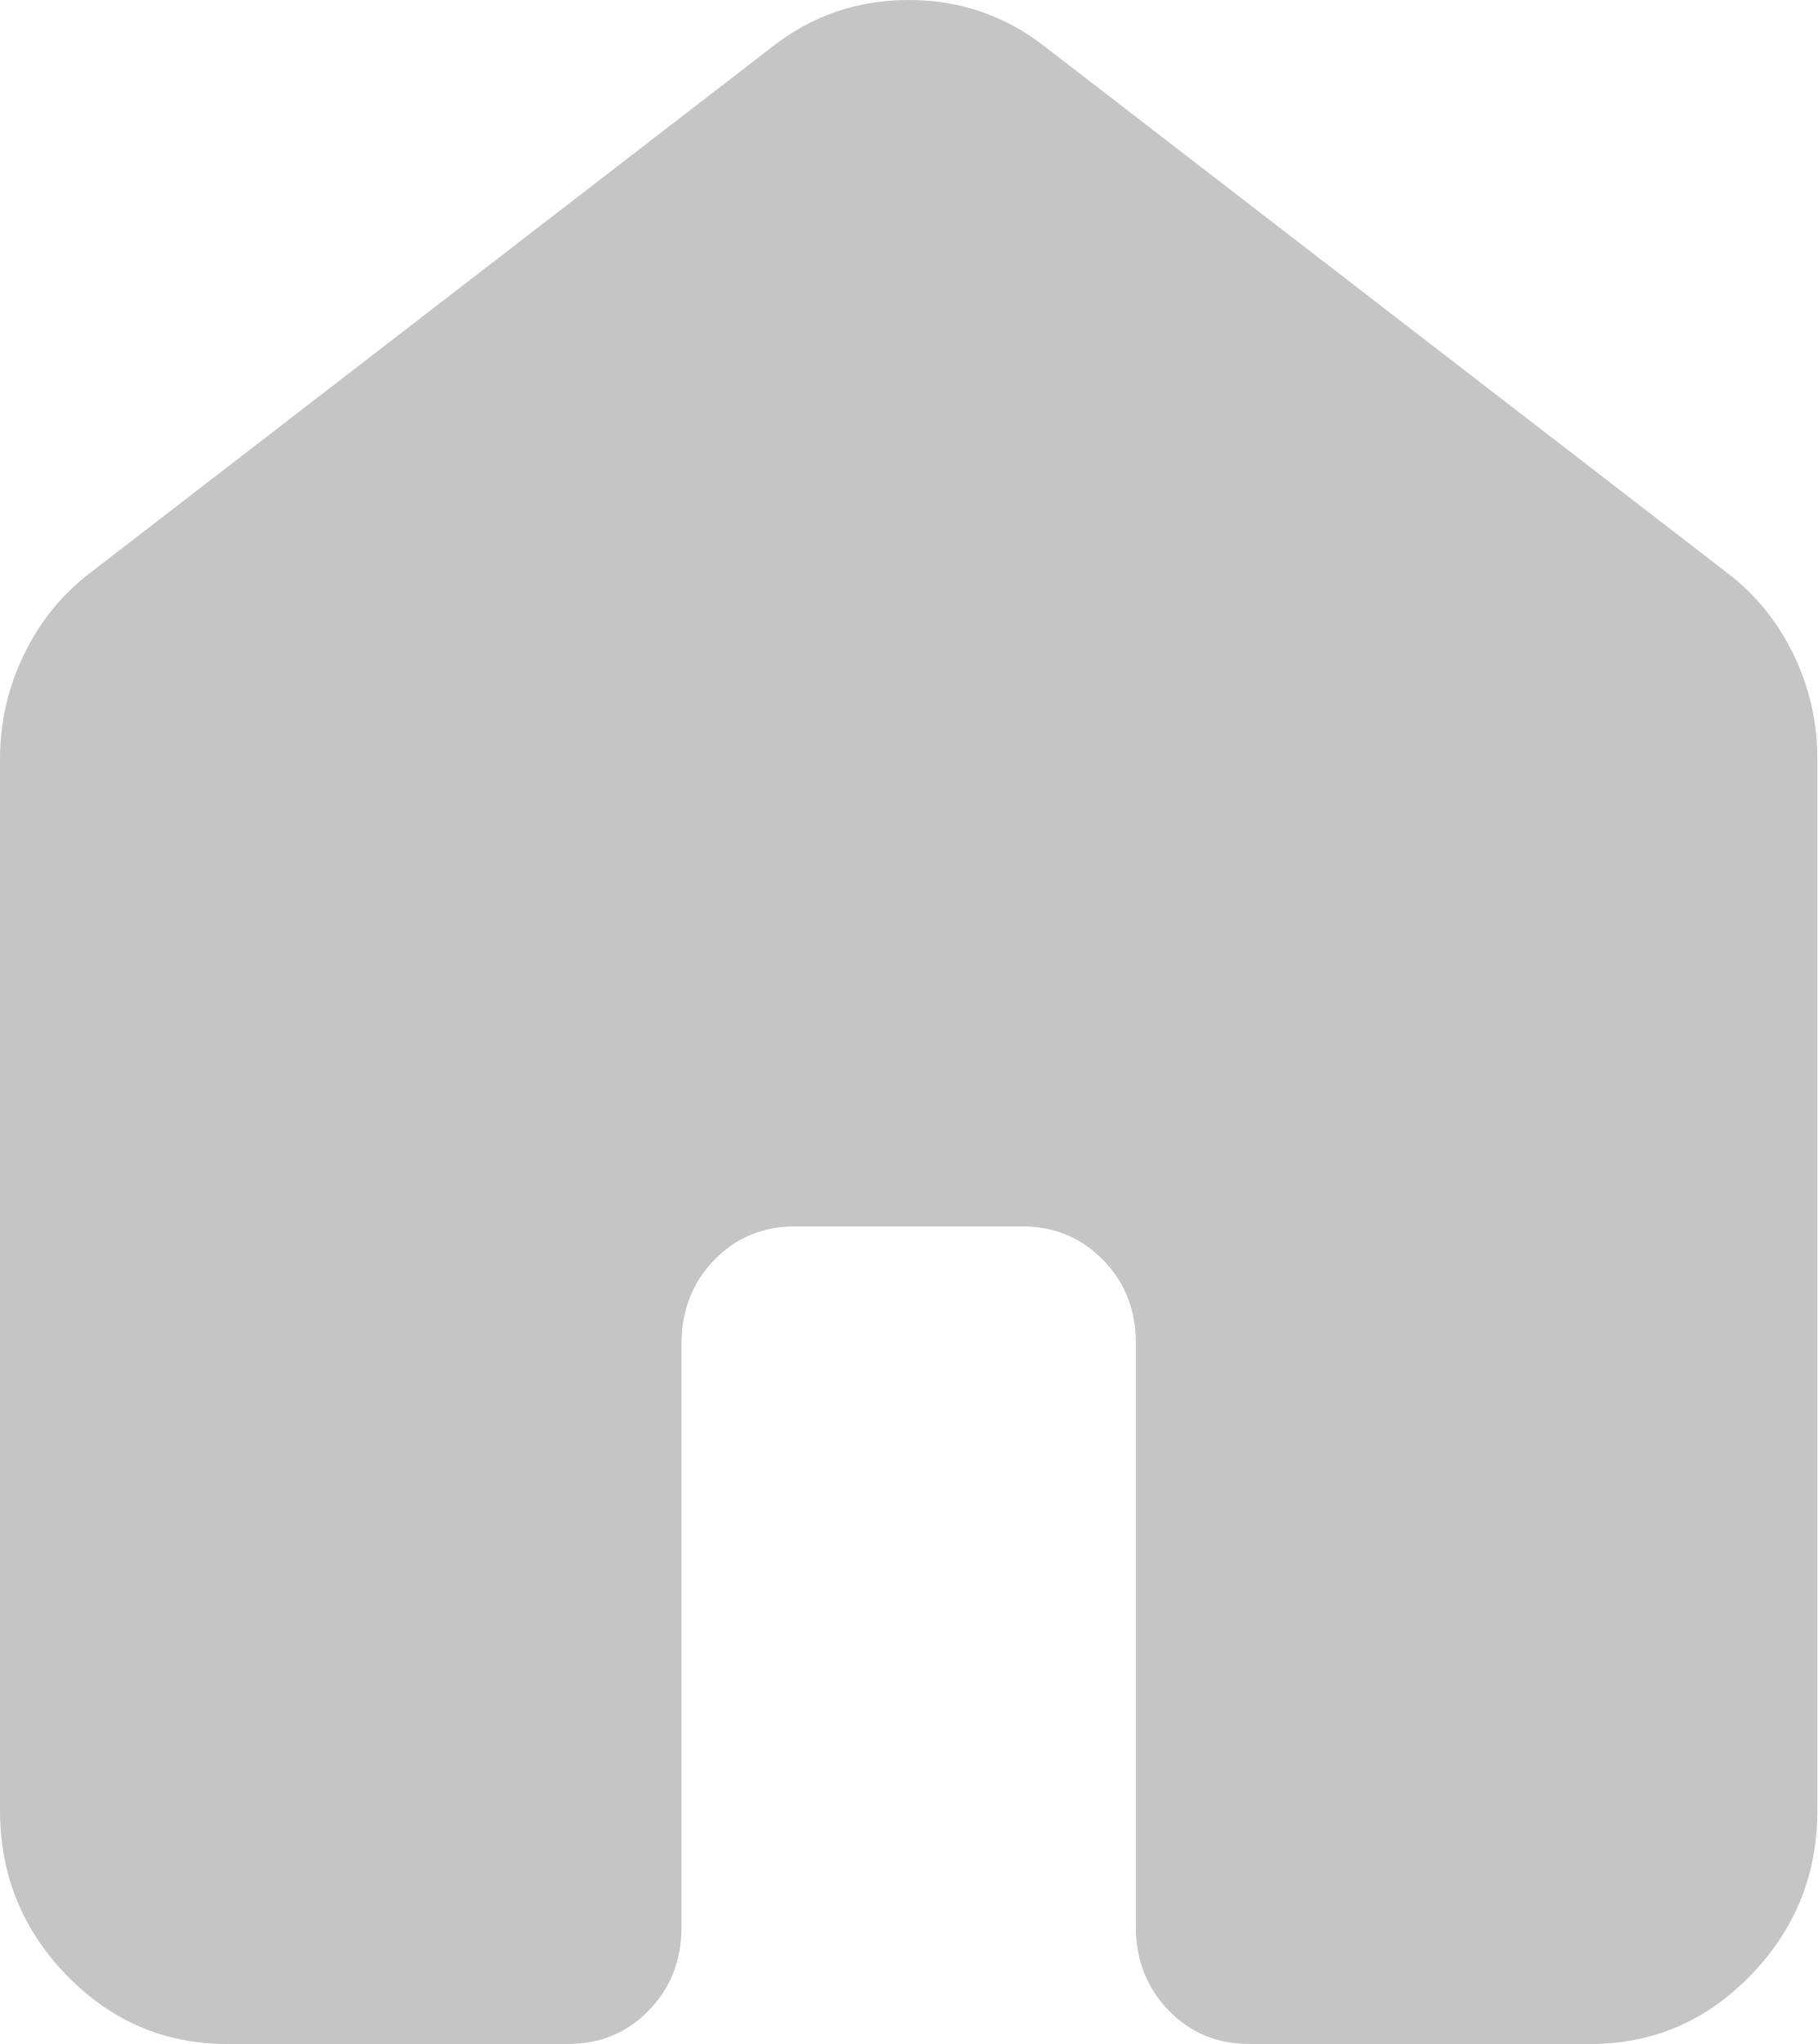
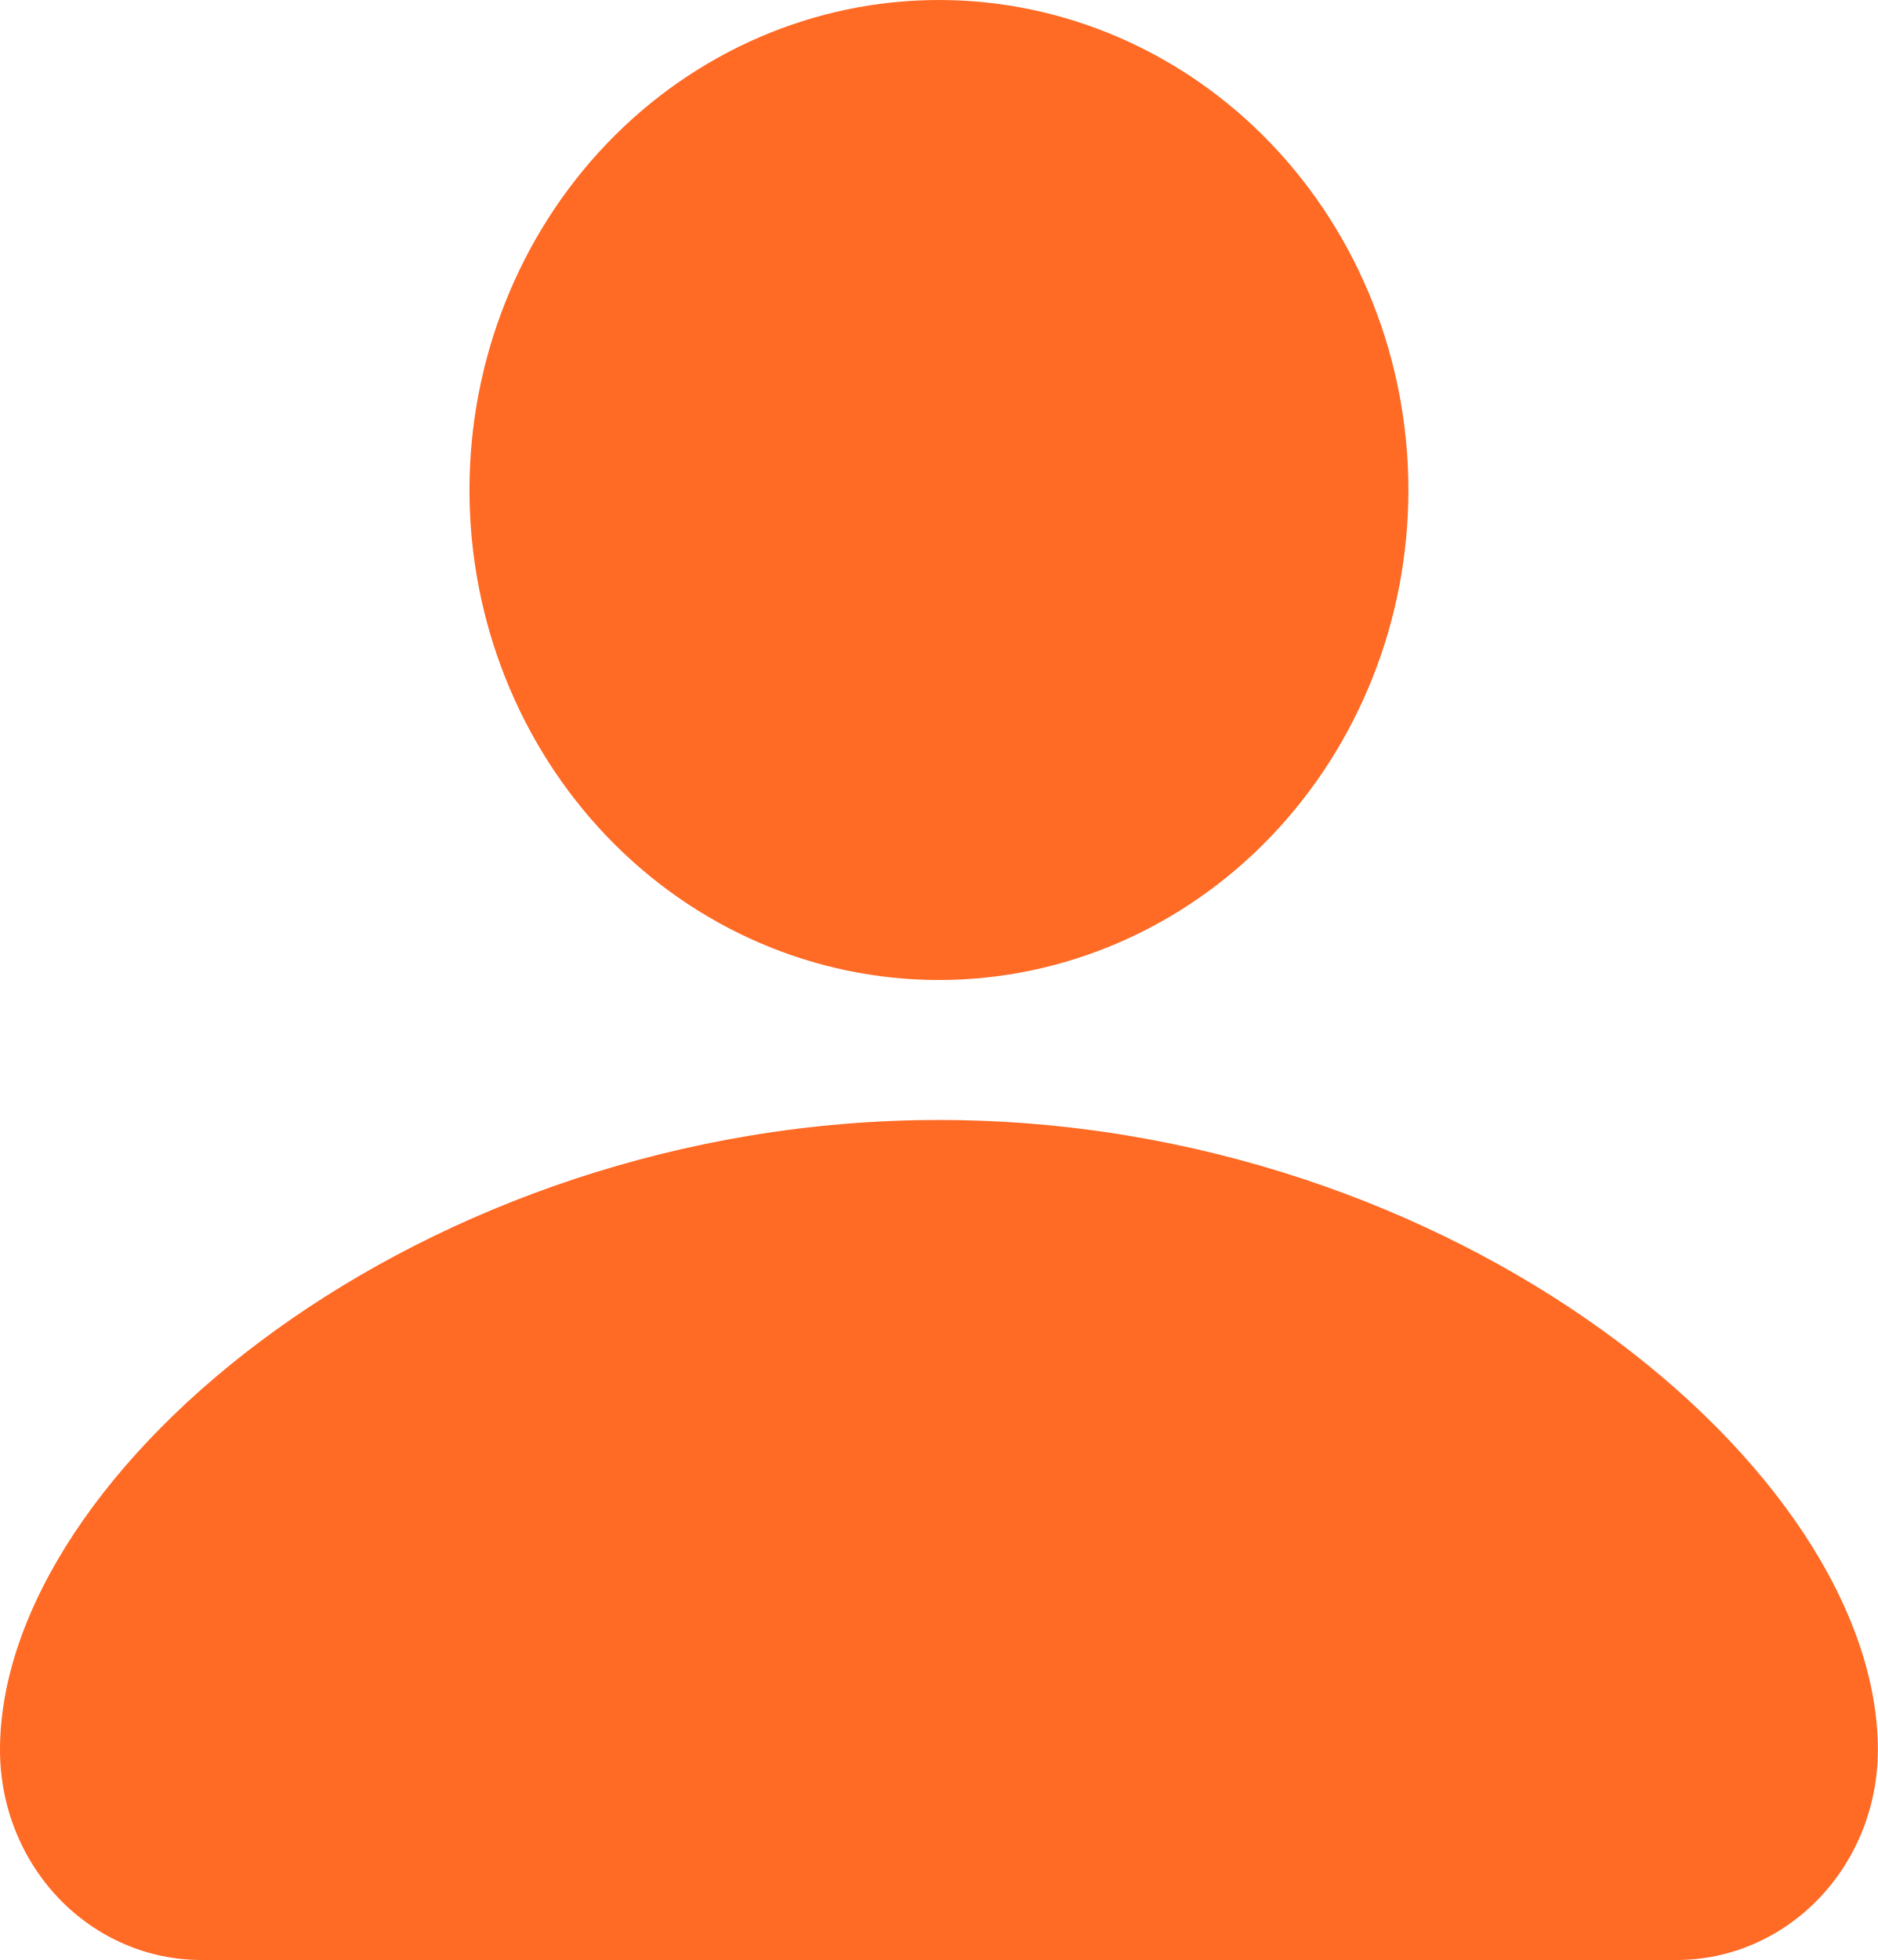
- <svg xmlns="http://www.w3.org/2000/svg" width="24" height="27" viewBox="0 0 24 27" fill="none">
-   <path d="M0 23.914V10.029C0 9.54 0.106 9.077 0.32 8.64C0.532 8.203 0.826 7.843 1.2 7.56L10.2 0.617C10.725 0.206 11.325 0 12 0C12.675 0 13.275 0.206 13.8 0.617L22.8 7.56C23.175 7.843 23.469 8.203 23.682 8.64C23.895 9.077 24.001 9.54 24 10.029V23.914C24 24.763 23.706 25.489 23.118 26.094C22.53 26.699 21.824 27.001 21 27H16.5C16.075 27 15.719 26.852 15.432 26.556C15.145 26.259 15.001 25.893 15 25.457V17.743C15 17.306 14.856 16.939 14.568 16.644C14.28 16.349 13.924 16.201 13.5 16.2H10.5C10.075 16.2 9.719 16.348 9.432 16.644C9.145 16.941 9.001 17.307 9 17.743V25.457C9 25.894 8.856 26.261 8.568 26.557C8.28 26.853 7.924 27.001 7.5 27H3C2.175 27 1.469 26.698 0.882 26.094C0.295 25.491 0.001 24.764 0 23.914Z" fill="#C5C5C5" />
+ <svg xmlns="http://www.w3.org/2000/svg" width="23" height="24" viewBox="0 0 23 24" fill="none">
+   <path d="M11.5 13.714C17.825 13.714 23 18 23 21.429C23 22.111 22.74 22.765 22.278 23.247C21.816 23.729 21.189 24 20.536 24H2.464C1.811 24 1.184 23.729 0.722 23.247C0.26 22.765 0 22.111 0 21.429C0 18 5.175 13.714 11.5 13.714ZM11.5 0C13.025 0 14.488 0.632 15.566 1.757C16.644 2.883 17.25 4.409 17.25 6C17.25 7.591 16.644 9.117 15.566 10.243C14.488 11.368 13.025 12 11.5 12C9.975 12 8.512 11.368 7.434 10.243C6.356 9.117 5.75 7.591 5.75 6C5.75 4.409 6.356 2.883 7.434 1.757C8.512 0.632 9.975 0 11.5 0Z" fill="#FF6A25" />
</svg>
